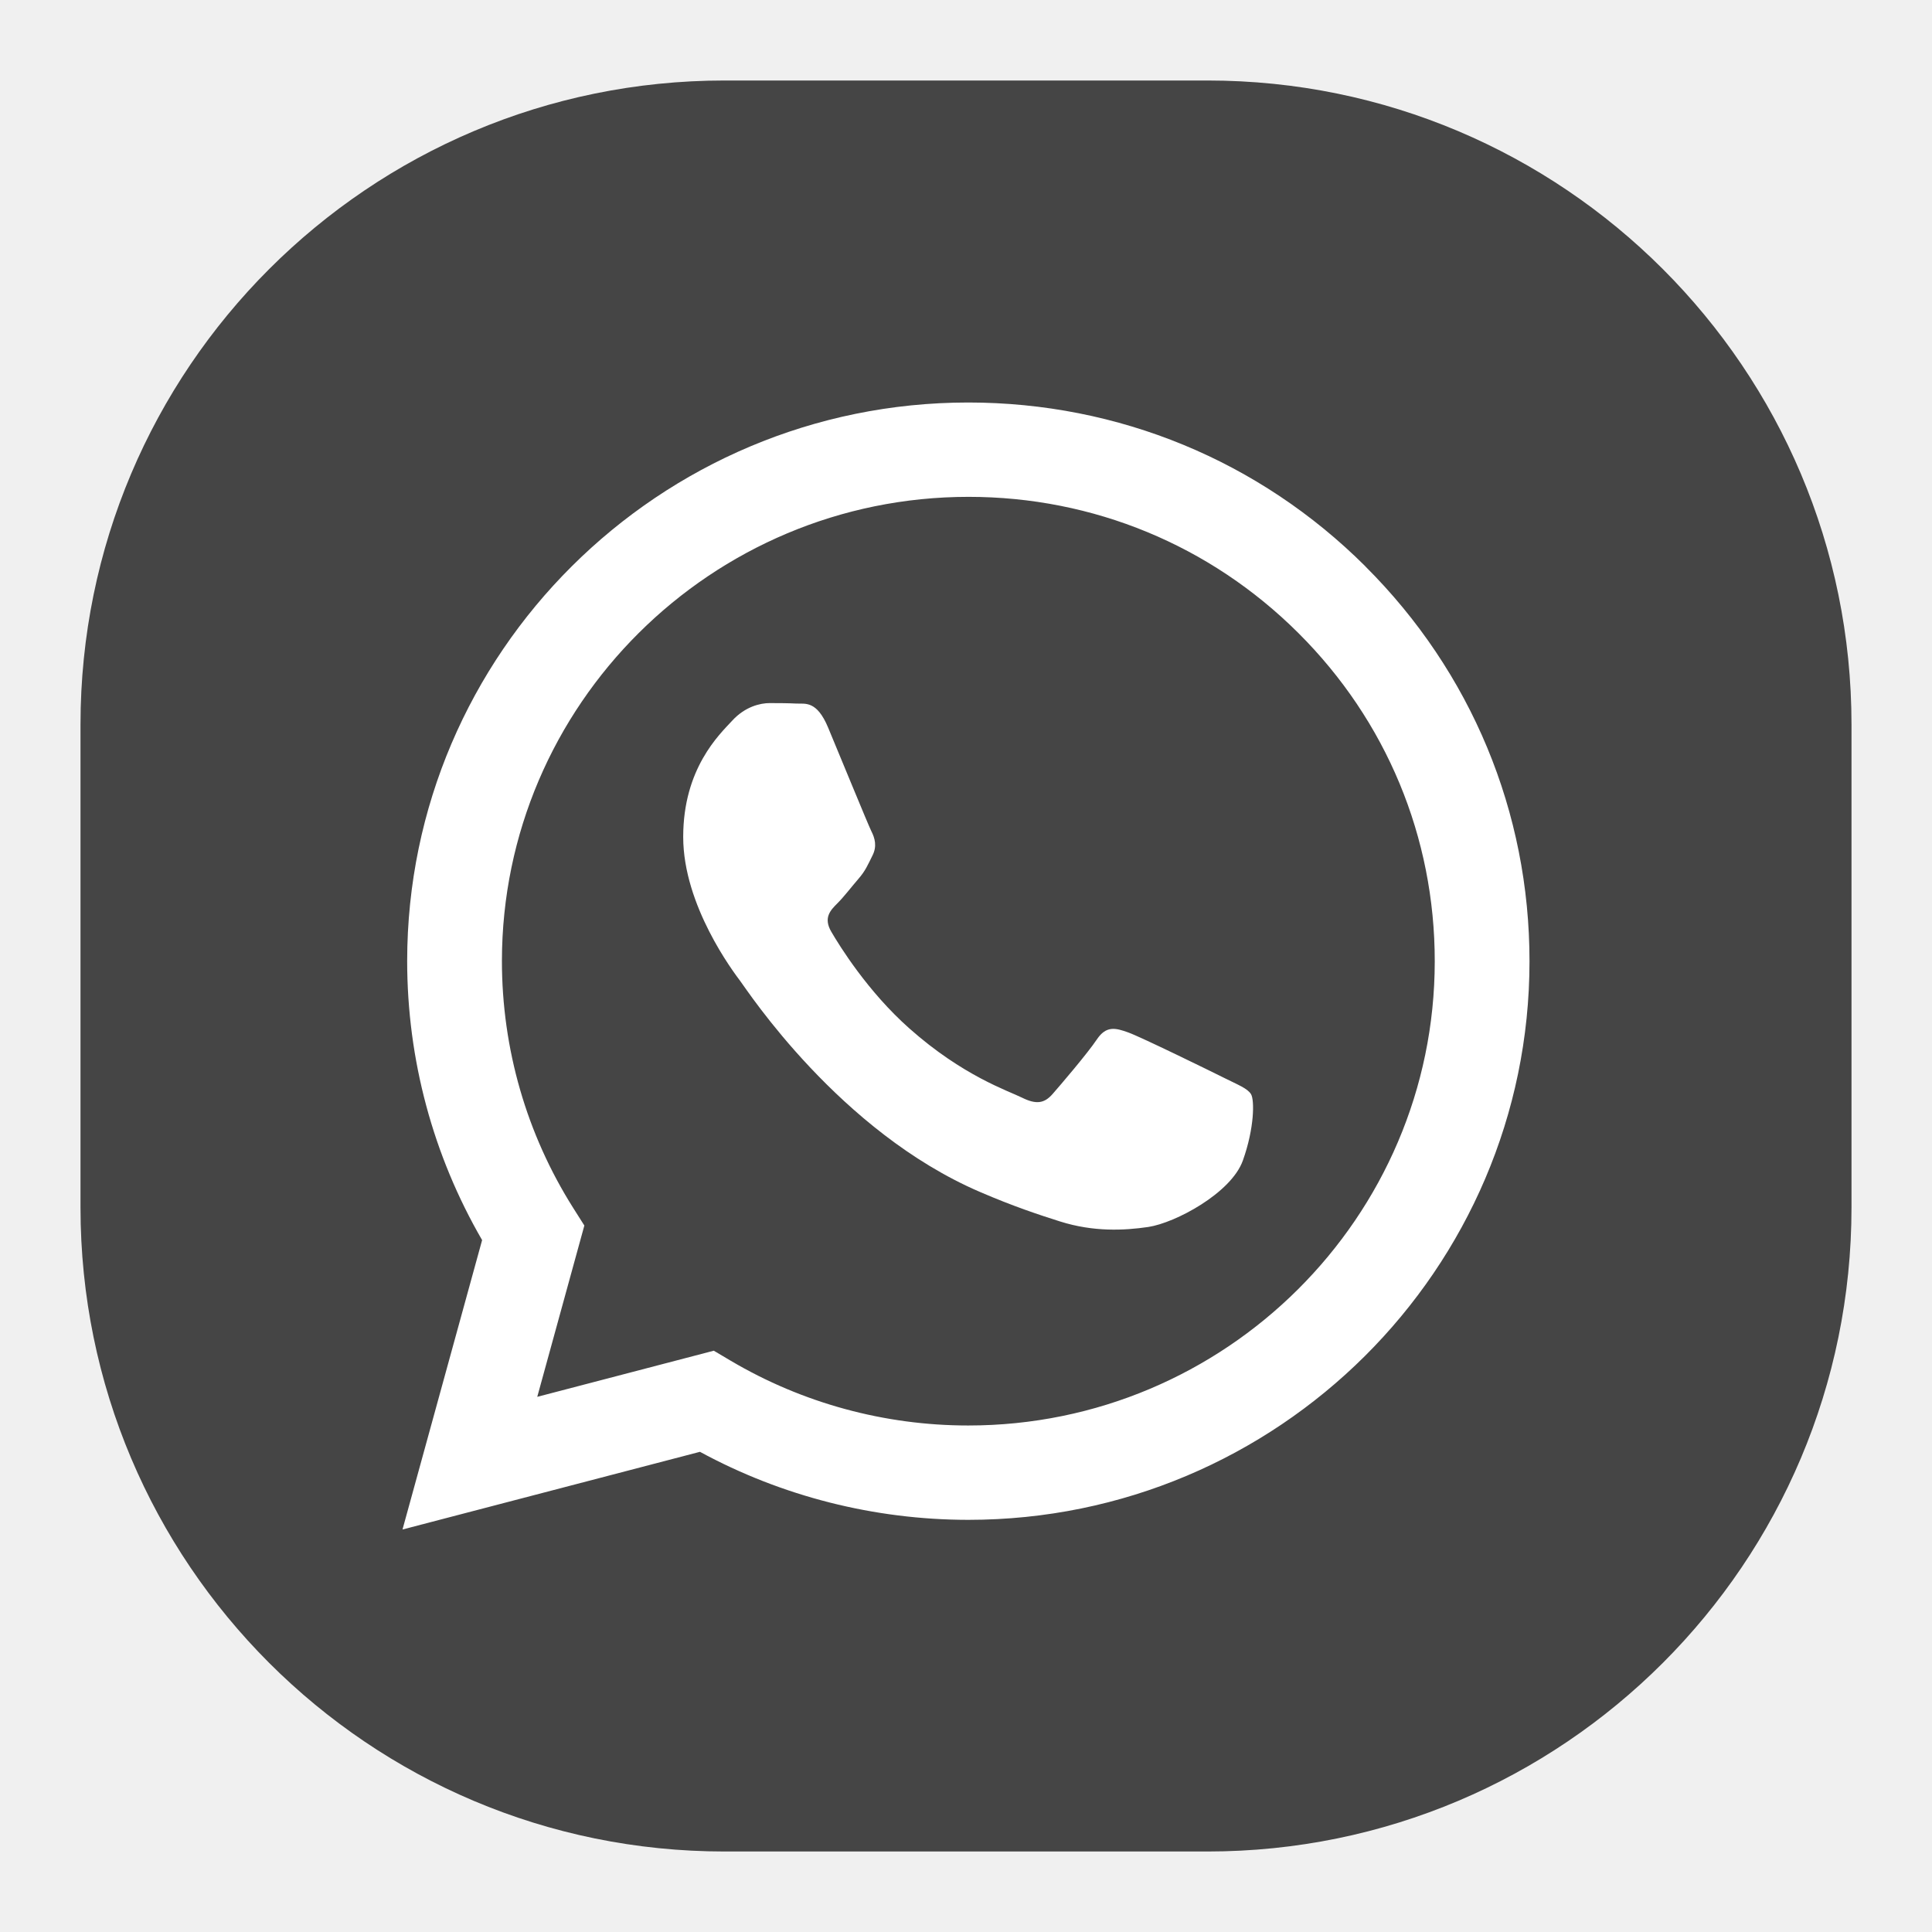
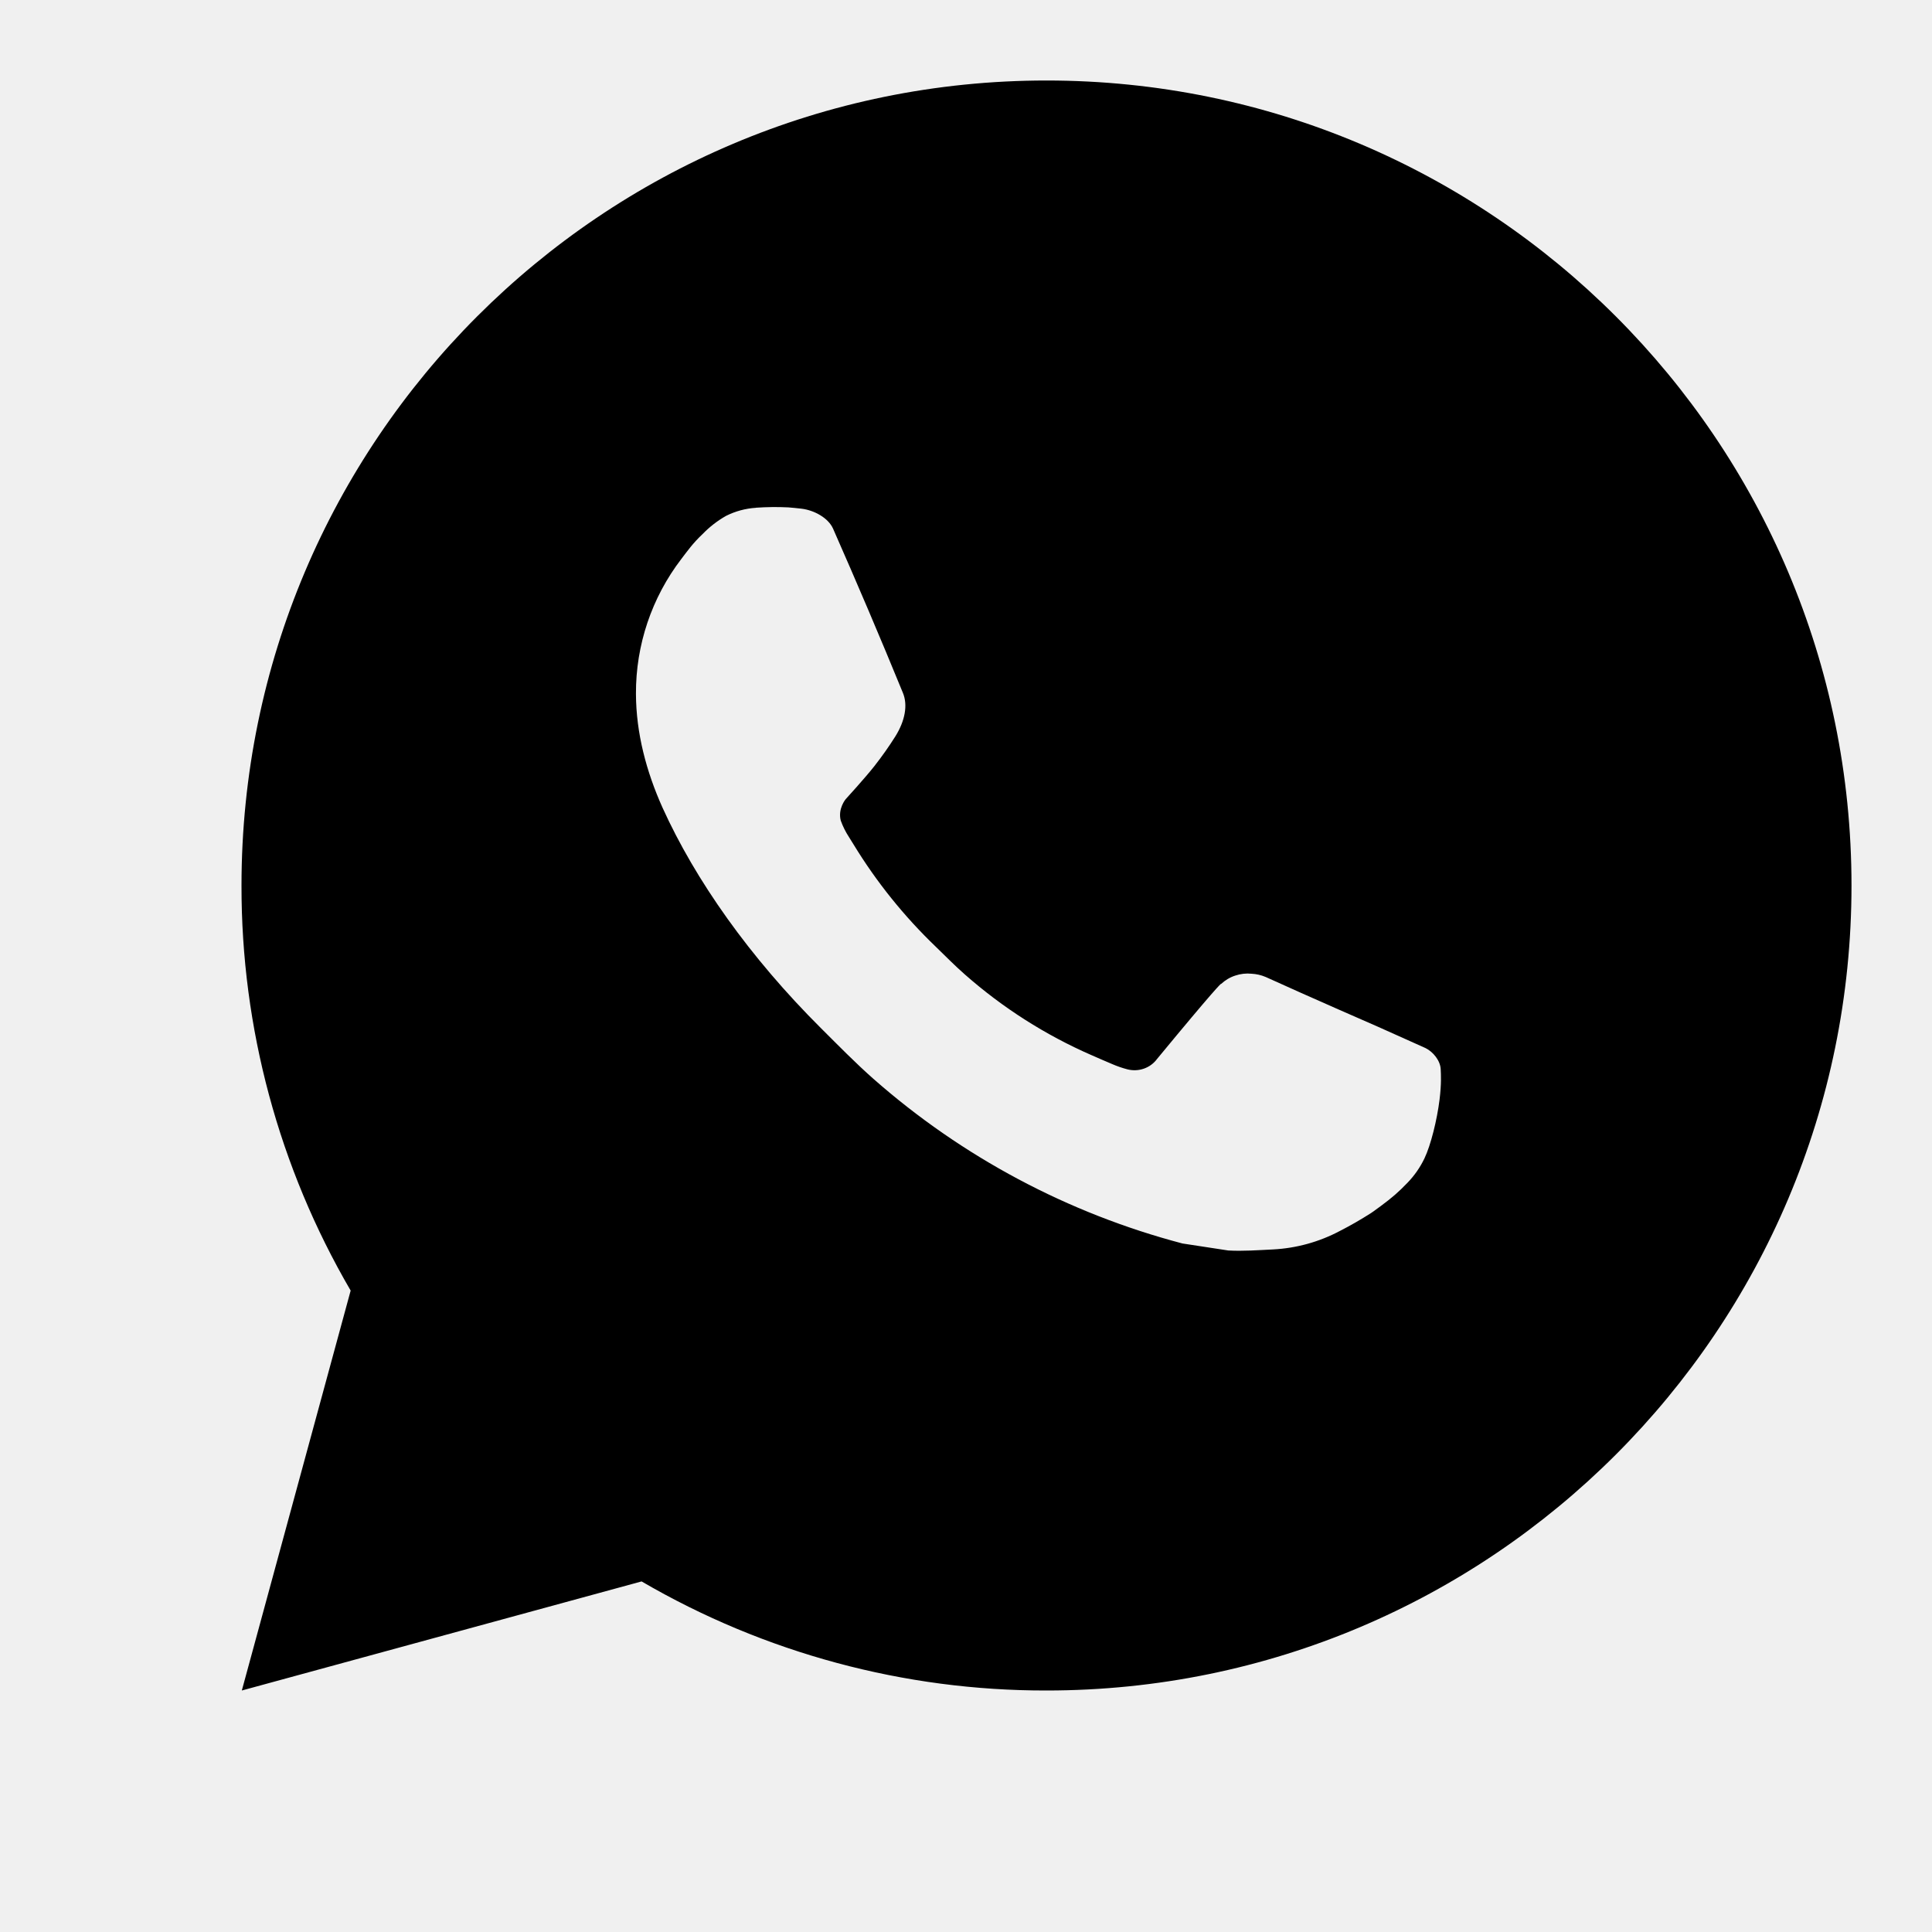
- <svg xmlns="http://www.w3.org/2000/svg" width="24" height="24" viewBox="0 0 24 24" fill="none">
-   <rect x="1" y="1" width="22" height="22" rx="8" fill="#454545" />
-   <path fill-rule="evenodd" clip-rule="evenodd" d="M16.96 7.034C15.644 5.723 13.894 5.001 12.029 5C8.187 5 5.06 8.112 5.058 11.937C5.058 13.16 5.379 14.353 5.989 15.405L5 19L8.695 18.035C9.713 18.588 10.86 18.879 12.026 18.88H12.029C15.871 18.88 18.999 15.767 19 11.943C19.001 10.089 18.276 8.346 16.96 7.035V7.034ZM12.029 17.708H12.027C10.988 17.708 9.968 17.43 9.078 16.904L8.867 16.779L6.674 17.352L7.259 15.224L7.121 15.006C6.541 14.088 6.235 13.027 6.235 11.937C6.237 8.758 8.836 6.172 12.032 6.172C13.579 6.172 15.034 6.773 16.128 7.863C17.222 8.952 17.824 10.401 17.823 11.942C17.822 15.121 15.223 17.708 12.029 17.708V17.708ZM15.207 13.39C15.033 13.303 14.177 12.884 14.017 12.826C13.857 12.768 13.741 12.739 13.625 12.913C13.509 13.086 13.175 13.477 13.074 13.592C12.972 13.708 12.871 13.722 12.697 13.636C12.522 13.549 11.961 13.366 11.296 12.775C10.778 12.316 10.428 11.748 10.327 11.575C10.225 11.401 10.316 11.307 10.403 11.221C10.481 11.143 10.577 11.018 10.664 10.917C10.752 10.816 10.78 10.744 10.838 10.628C10.897 10.512 10.868 10.411 10.824 10.325C10.781 10.238 10.432 9.384 10.287 9.038C10.146 8.7 10.002 8.745 9.895 8.74C9.794 8.735 9.678 8.734 9.561 8.734C9.445 8.734 9.257 8.777 9.097 8.951C8.937 9.124 8.487 9.544 8.487 10.397C8.487 11.25 9.111 12.074 9.198 12.19C9.286 12.306 10.427 14.056 12.174 14.807C12.589 14.986 12.914 15.093 13.167 15.173C13.584 15.305 13.964 15.286 14.264 15.242C14.598 15.192 15.294 14.822 15.439 14.417C15.584 14.012 15.584 13.665 15.541 13.593C15.498 13.521 15.381 13.477 15.207 13.39L15.207 13.39Z" fill="white" />
+ <svg xmlns="http://www.w3.org/2000/svg" viewBox="0 0 24 24" fill="currentColor">
+   <path d="M3.004 21L4.356 16.032C3.465 14.505 2.997 12.768 3 11C3 5.477 7.477 1 13 1C18.523 1 23 5.477 23 11C23 16.523 18.523 21 13 21C11.233 21.003 9.497 20.535 7.97 19.645L3.004 21ZM9.391 6.308C9.262 6.316 9.136 6.35 9.02 6.408C8.912 6.469 8.813 6.546 8.726 6.636C8.606 6.749 8.538 6.847 8.465 6.942C8.096 7.423 7.897 8.013 7.9 8.62C7.902 9.11 8.03 9.587 8.23 10.033C8.639 10.935 9.312 11.89 10.201 12.775C10.415 12.988 10.624 13.202 10.849 13.401C11.953 14.373 13.268 15.073 14.689 15.447L15.258 15.534C15.443 15.544 15.628 15.53 15.814 15.521C16.105 15.506 16.39 15.427 16.647 15.29C16.778 15.223 16.906 15.149 17.03 15.07C17.03 15.07 17.073 15.042 17.155 14.98C17.29 14.88 17.373 14.809 17.485 14.692C17.568 14.606 17.64 14.505 17.695 14.39C17.773 14.227 17.851 13.916 17.883 13.657C17.907 13.459 17.9 13.351 17.897 13.284C17.893 13.177 17.804 13.066 17.707 13.019L17.125 12.758C17.125 12.758 16.255 12.379 15.724 12.137C15.668 12.113 15.608 12.099 15.547 12.096C15.479 12.089 15.41 12.097 15.345 12.119C15.279 12.14 15.22 12.176 15.169 12.223V12.221C15.164 12.221 15.097 12.278 14.374 13.154C14.333 13.21 14.276 13.252 14.21 13.275C14.145 13.298 14.074 13.301 14.006 13.284C13.941 13.267 13.877 13.245 13.815 13.218C13.691 13.166 13.648 13.146 13.563 13.109L13.558 13.107C12.986 12.857 12.457 12.52 11.988 12.107C11.862 11.997 11.745 11.877 11.625 11.761C11.232 11.384 10.889 10.958 10.605 10.493L10.546 10.398C10.504 10.334 10.47 10.265 10.444 10.193C10.406 10.046 10.505 9.928 10.505 9.928C10.505 9.928 10.748 9.662 10.861 9.518C10.955 9.398 11.043 9.274 11.124 9.145C11.242 8.955 11.279 8.76 11.217 8.609C10.937 7.925 10.647 7.244 10.349 6.568C10.29 6.434 10.115 6.338 9.956 6.319C9.902 6.313 9.848 6.307 9.794 6.303C9.66 6.296 9.525 6.298 9.391 6.307V6.308Z" fill="currentColor" />
</svg>
